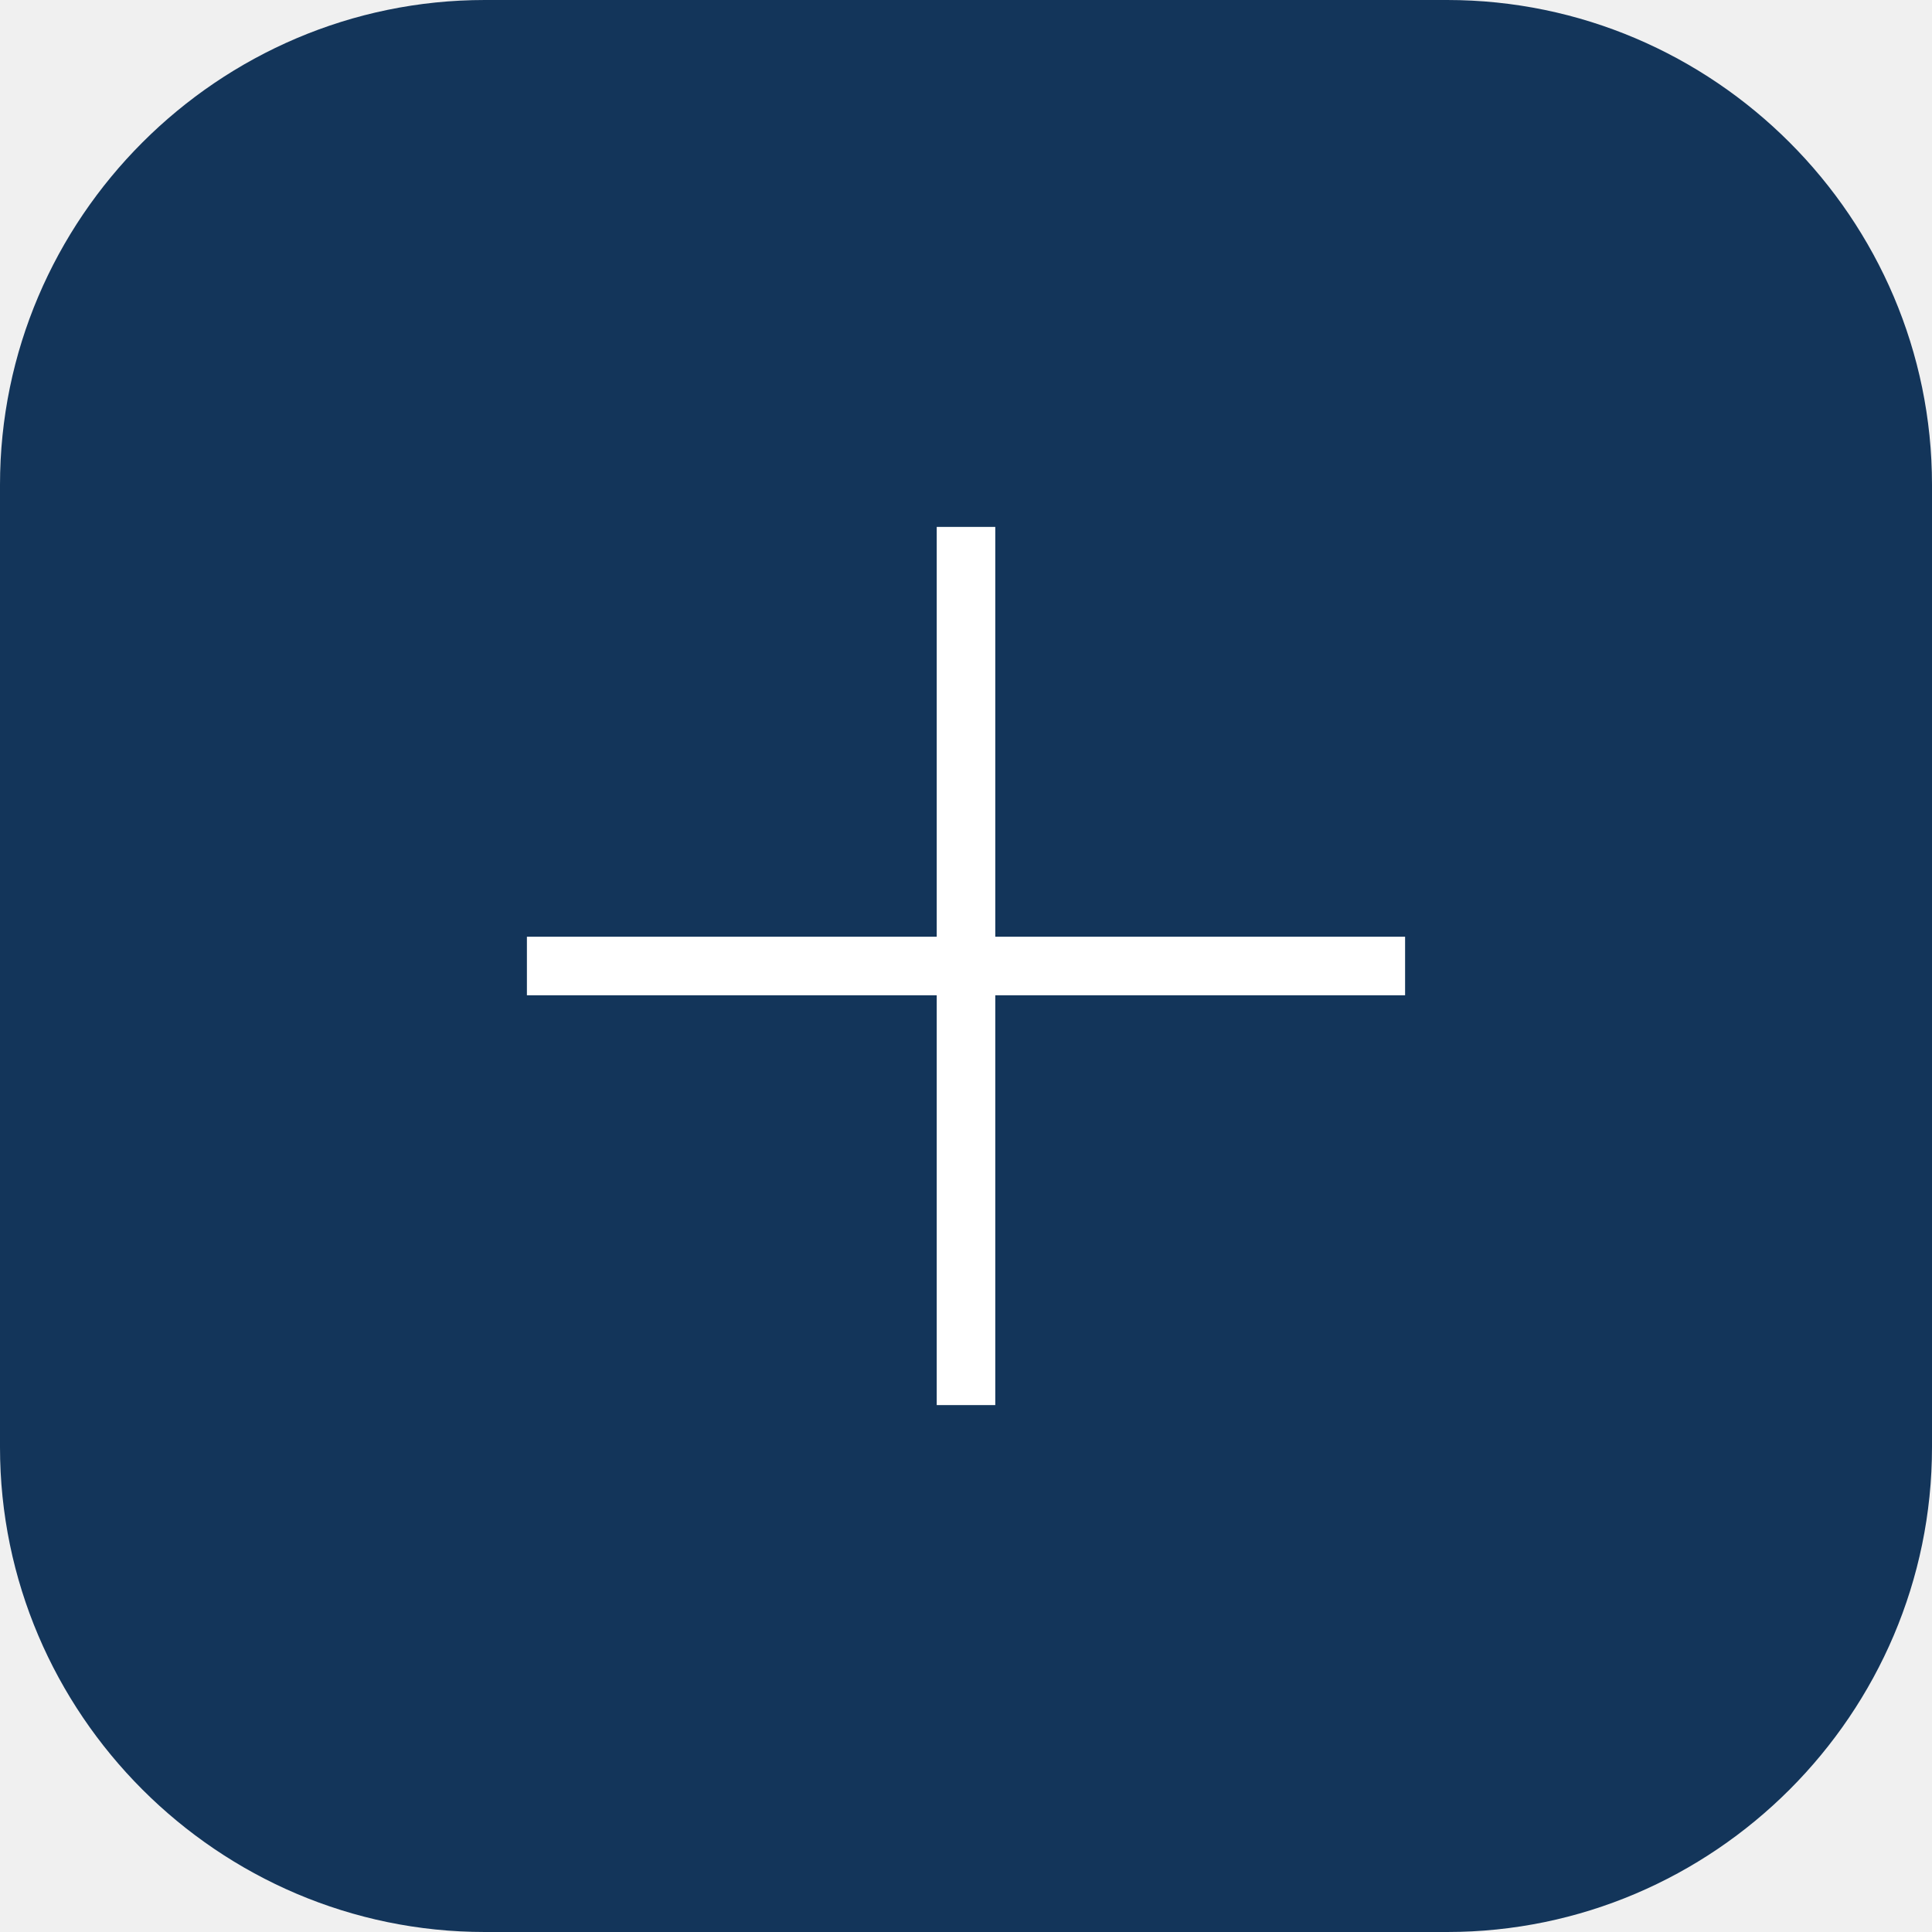
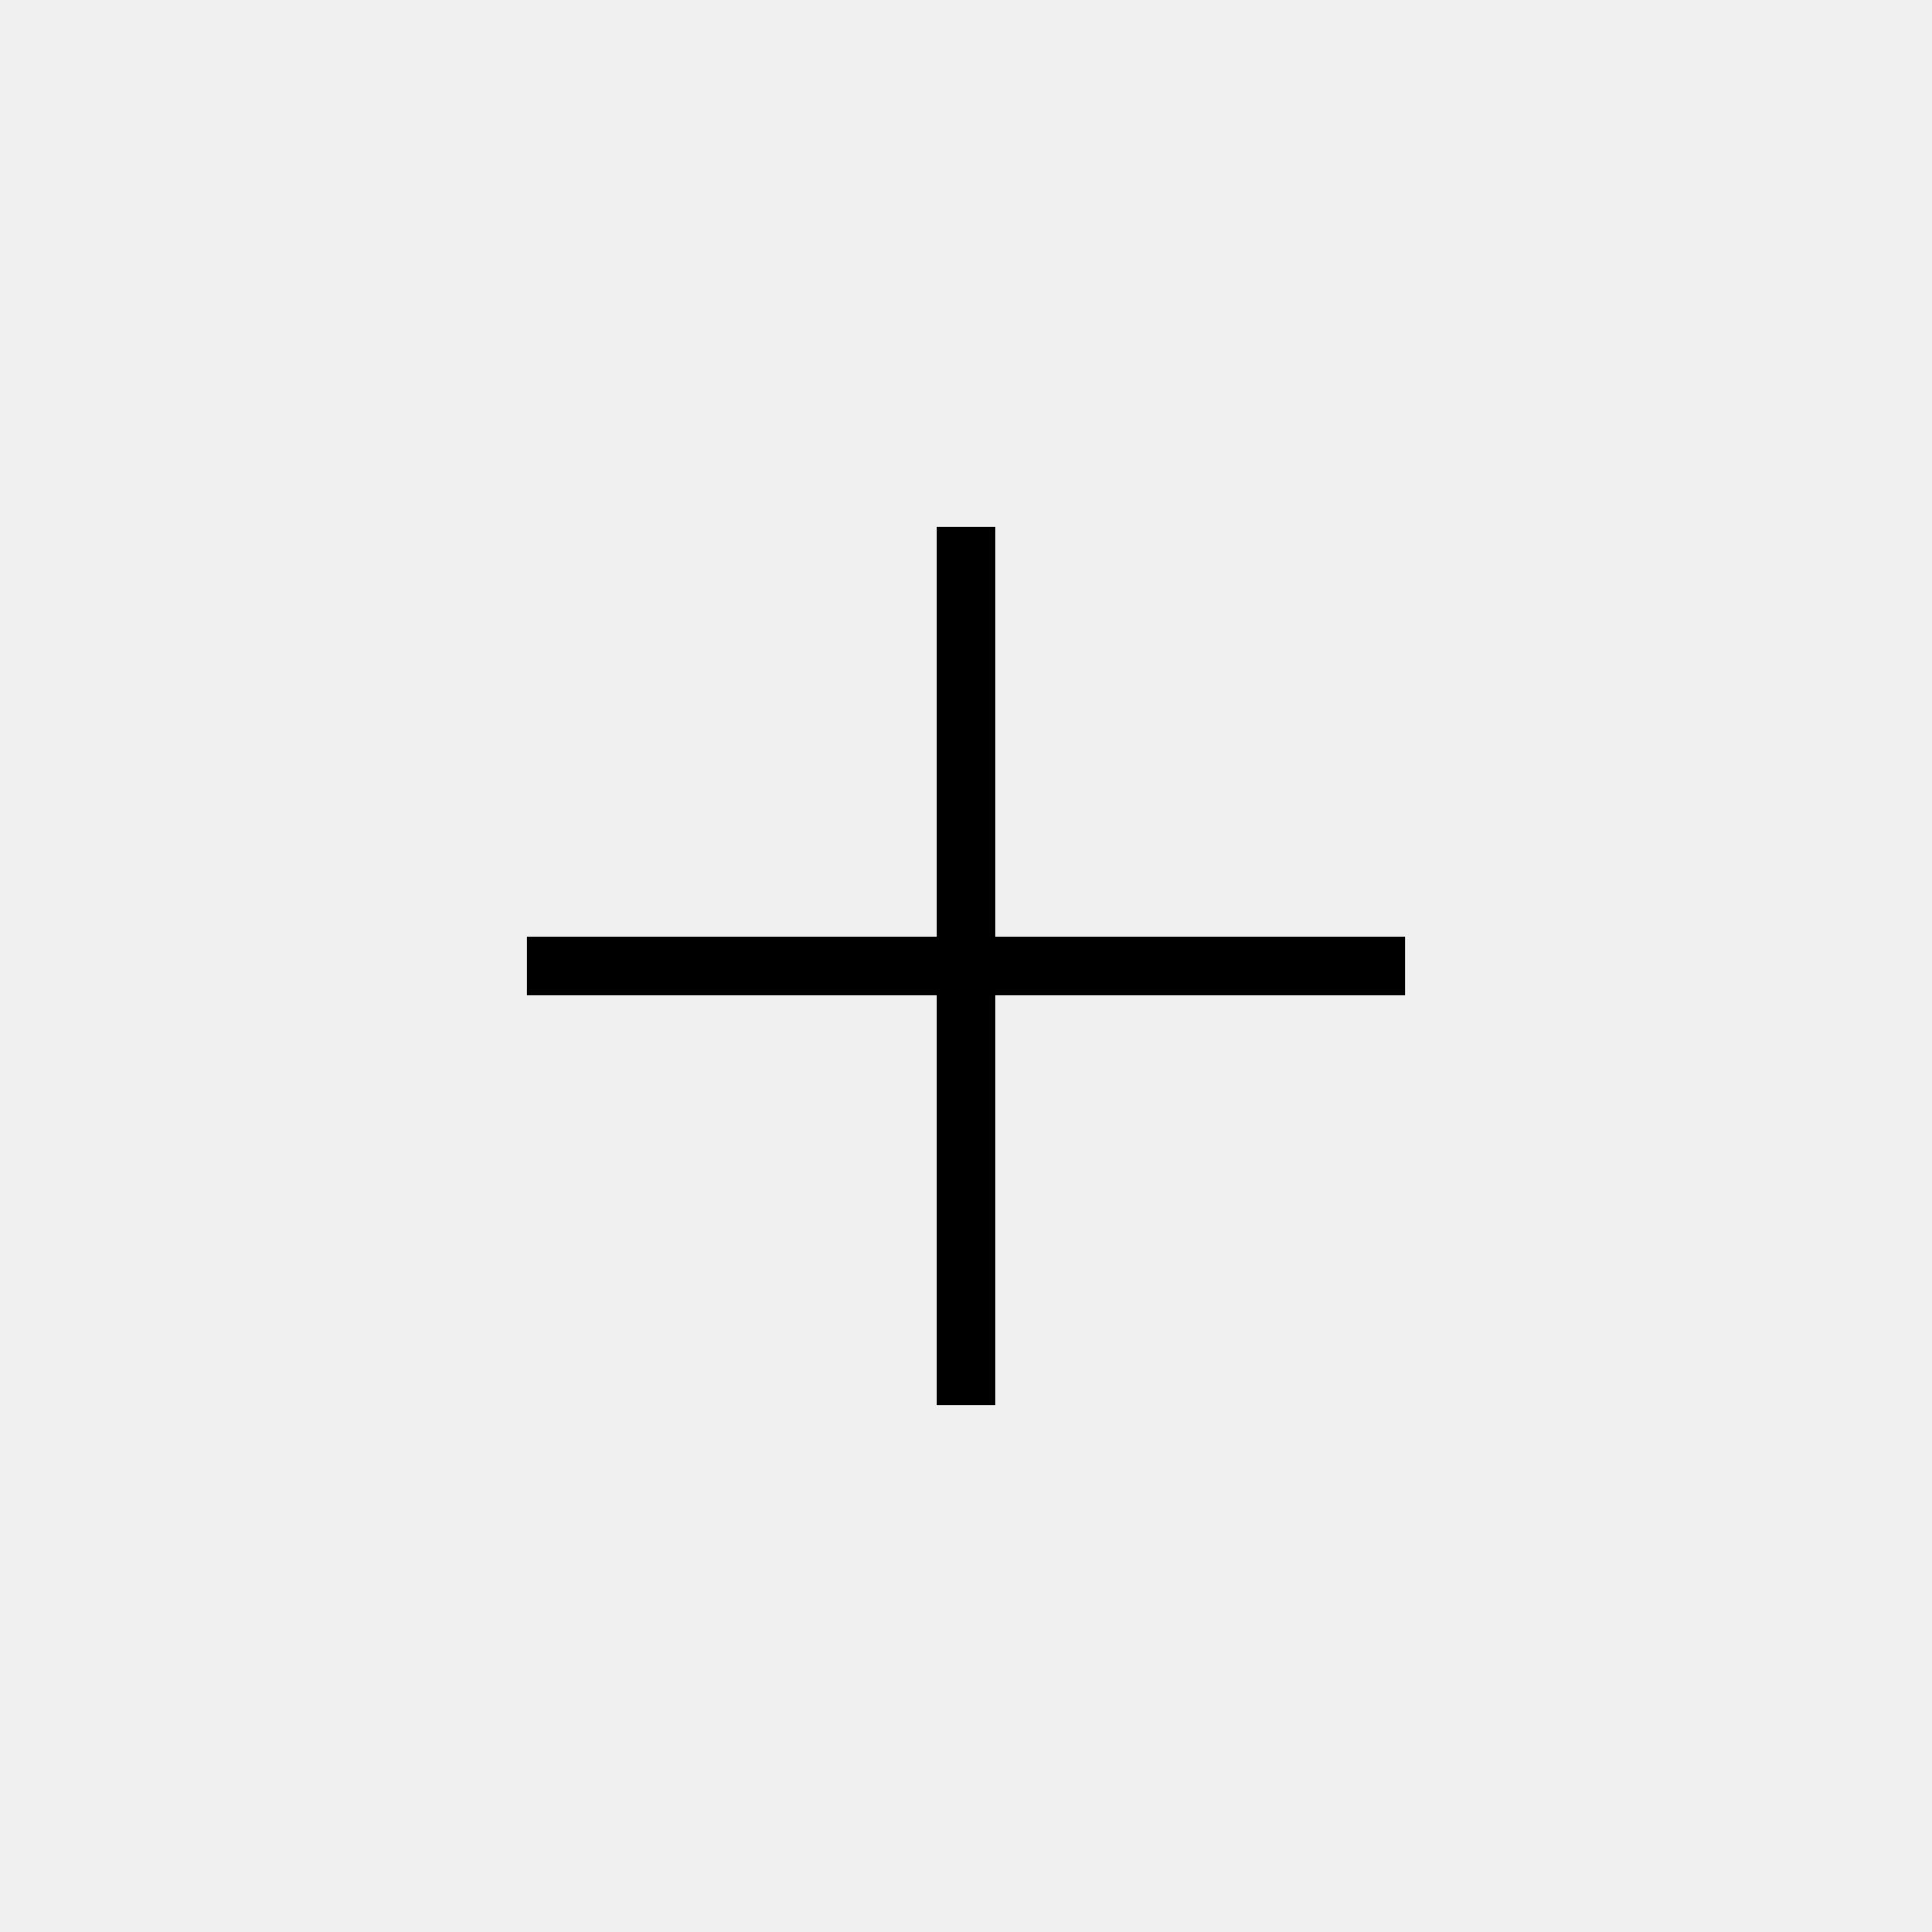
<svg xmlns="http://www.w3.org/2000/svg" viewBox="0 0 33 33" version="1.1">
-   <g id="Page-1" stroke="none" stroke-width="1" fill="none" fill-rule="evenodd">
-     <polygon id="path-1" points="0 -1.83882392e-15 33 -1.83882392e-15 33 33 0 33" />
-     <path d="M24.719,33 L8.281,33 C3.727,33 0,29.273 0,24.719 L0,8.281 C0,3.727 3.727,0 8.281,0 L24.719,0 C29.274,0 33,3.727 33,8.281 L33,24.719 C33,29.273 29.274,33 24.719,33" id="Fill-1" fill="#13355A" mask="url(#path-1)" />
-     <g id="Group" transform="translate(9, 9)" fill="#FFFFFF">
-       <polygon id="Fill-4" points="0 8 15 8 15 7 0 7" />
-       <polygon id="Fill-6" points="7 15 8 15 8 0 7 0" />
-     </g>
+   <g id="Group" transform="translate(9, 9)">
+     <polygon id="Fill-4" points="0 8 15 8 15 7 0 7" />
+     <polygon id="Fill-6" points="7 15 8 15 8 0 7 0" />
  </g>
</svg>
